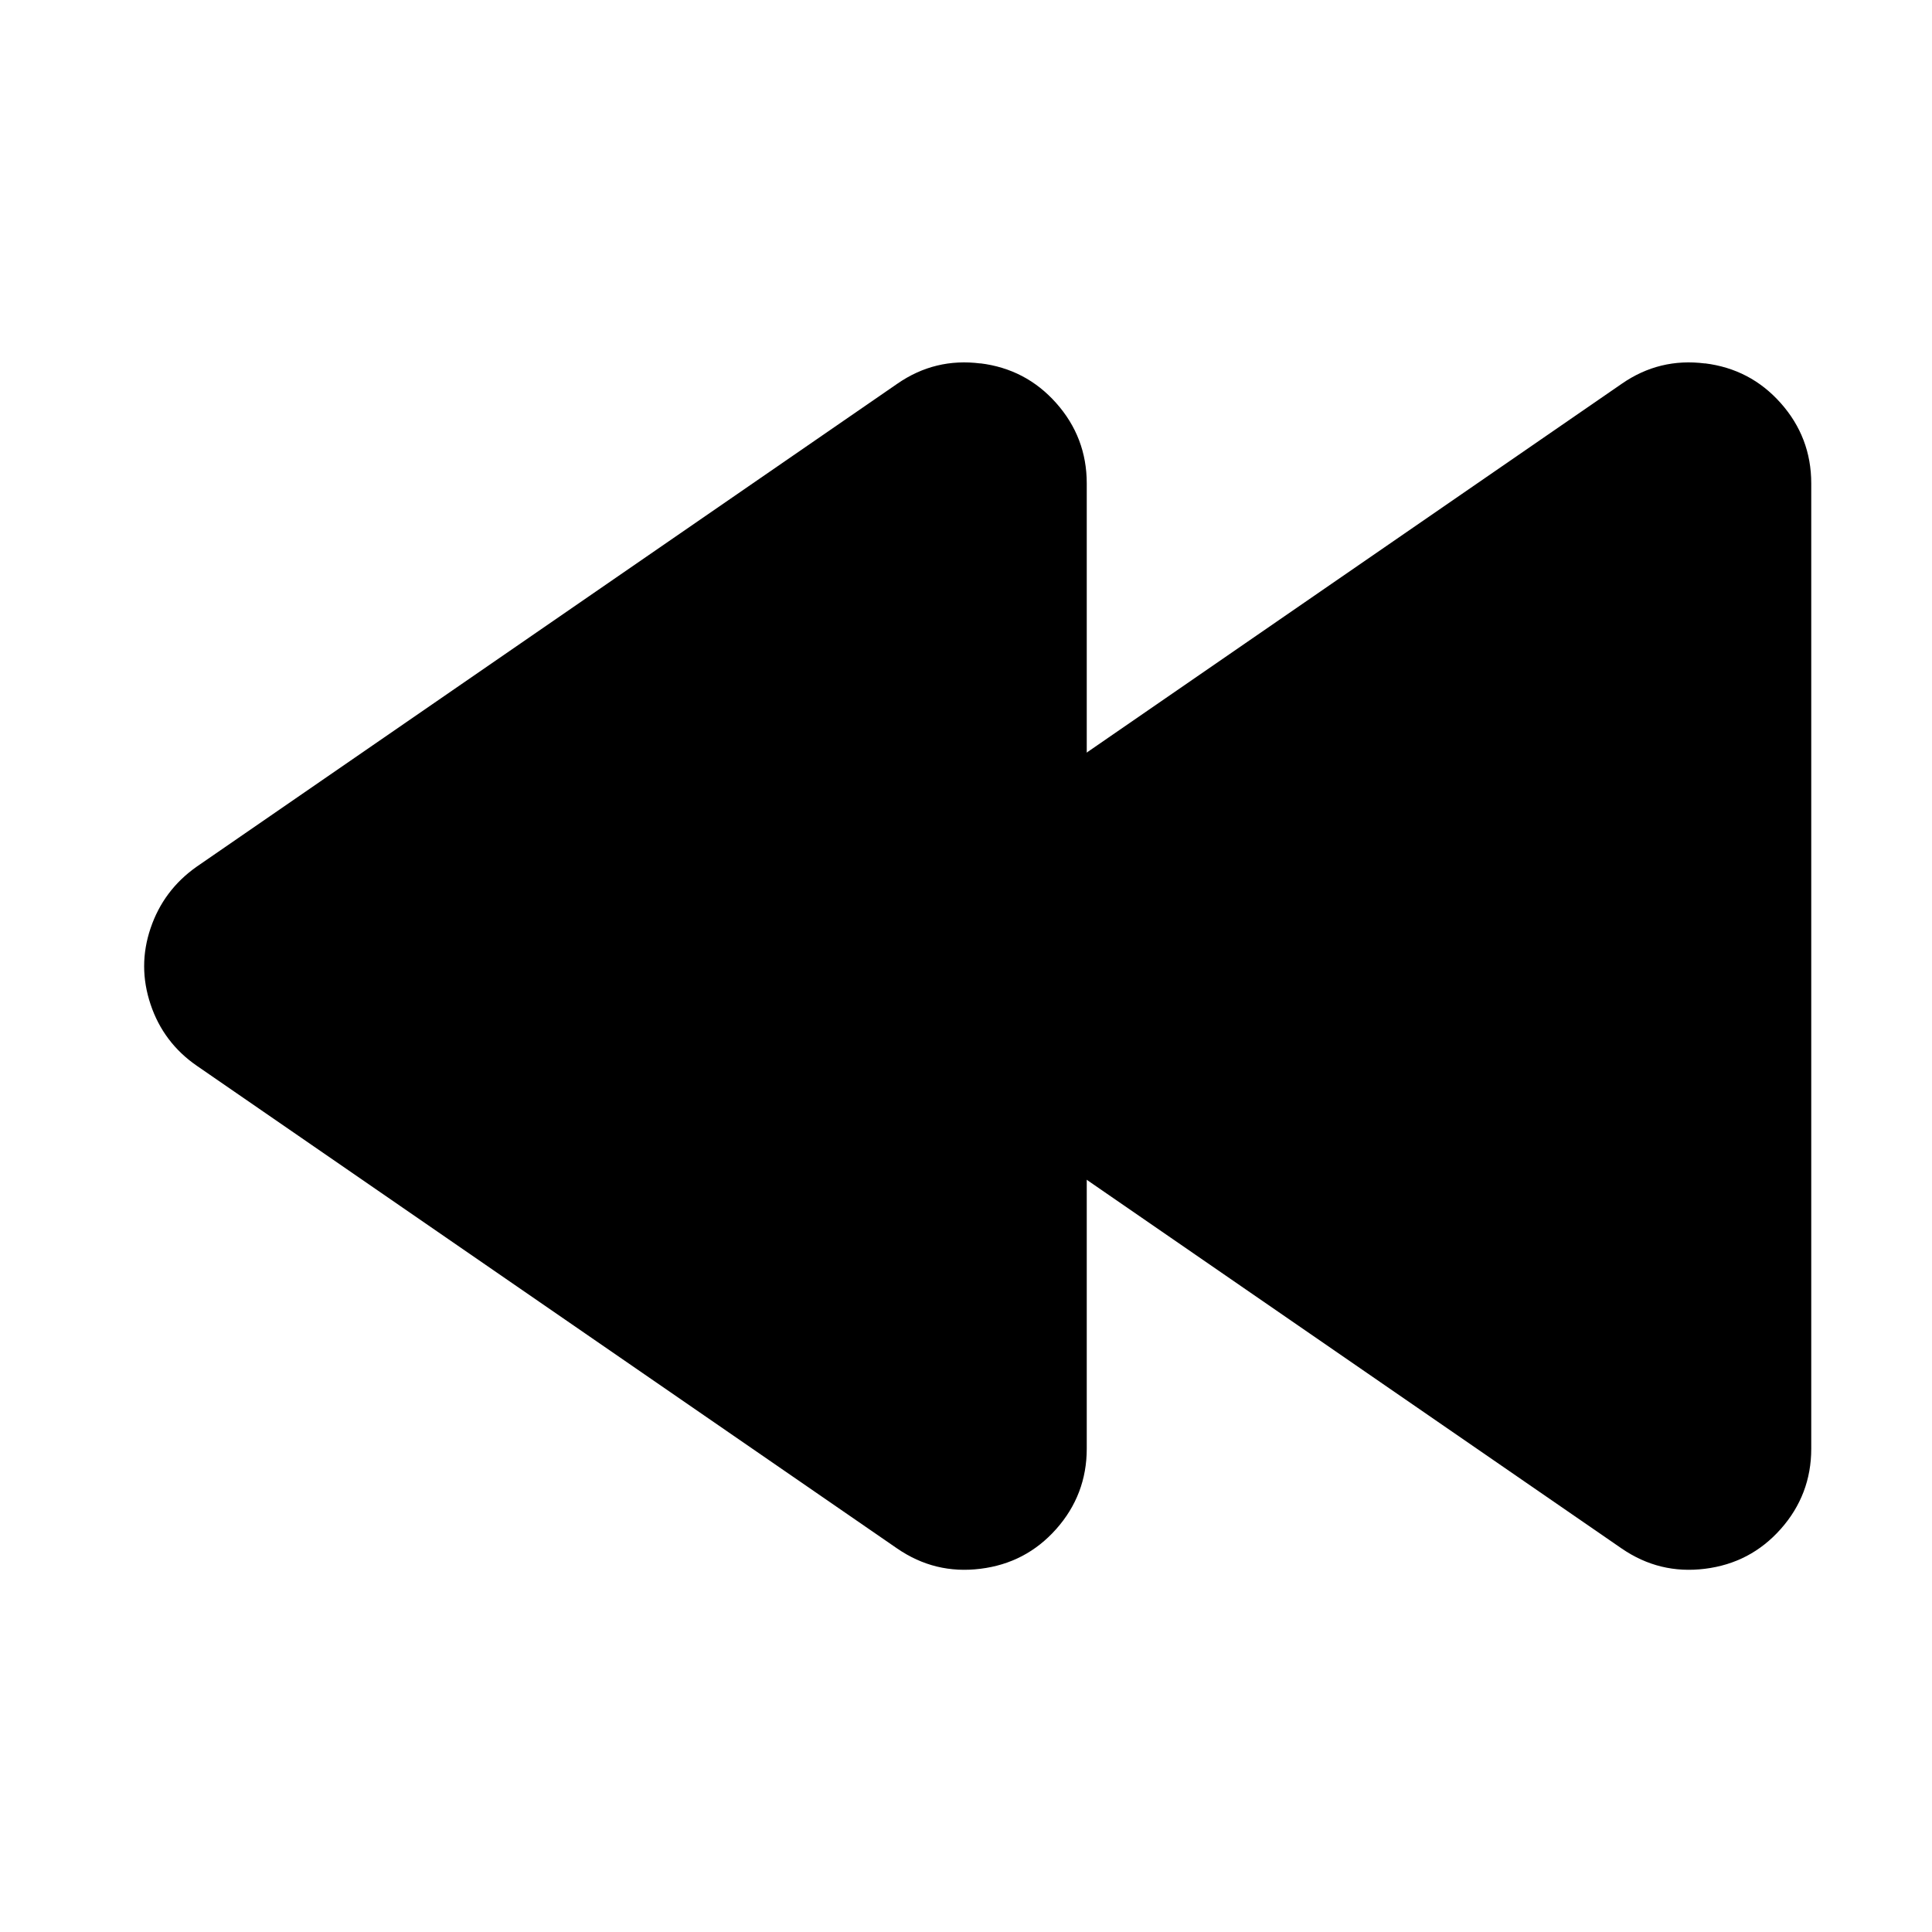
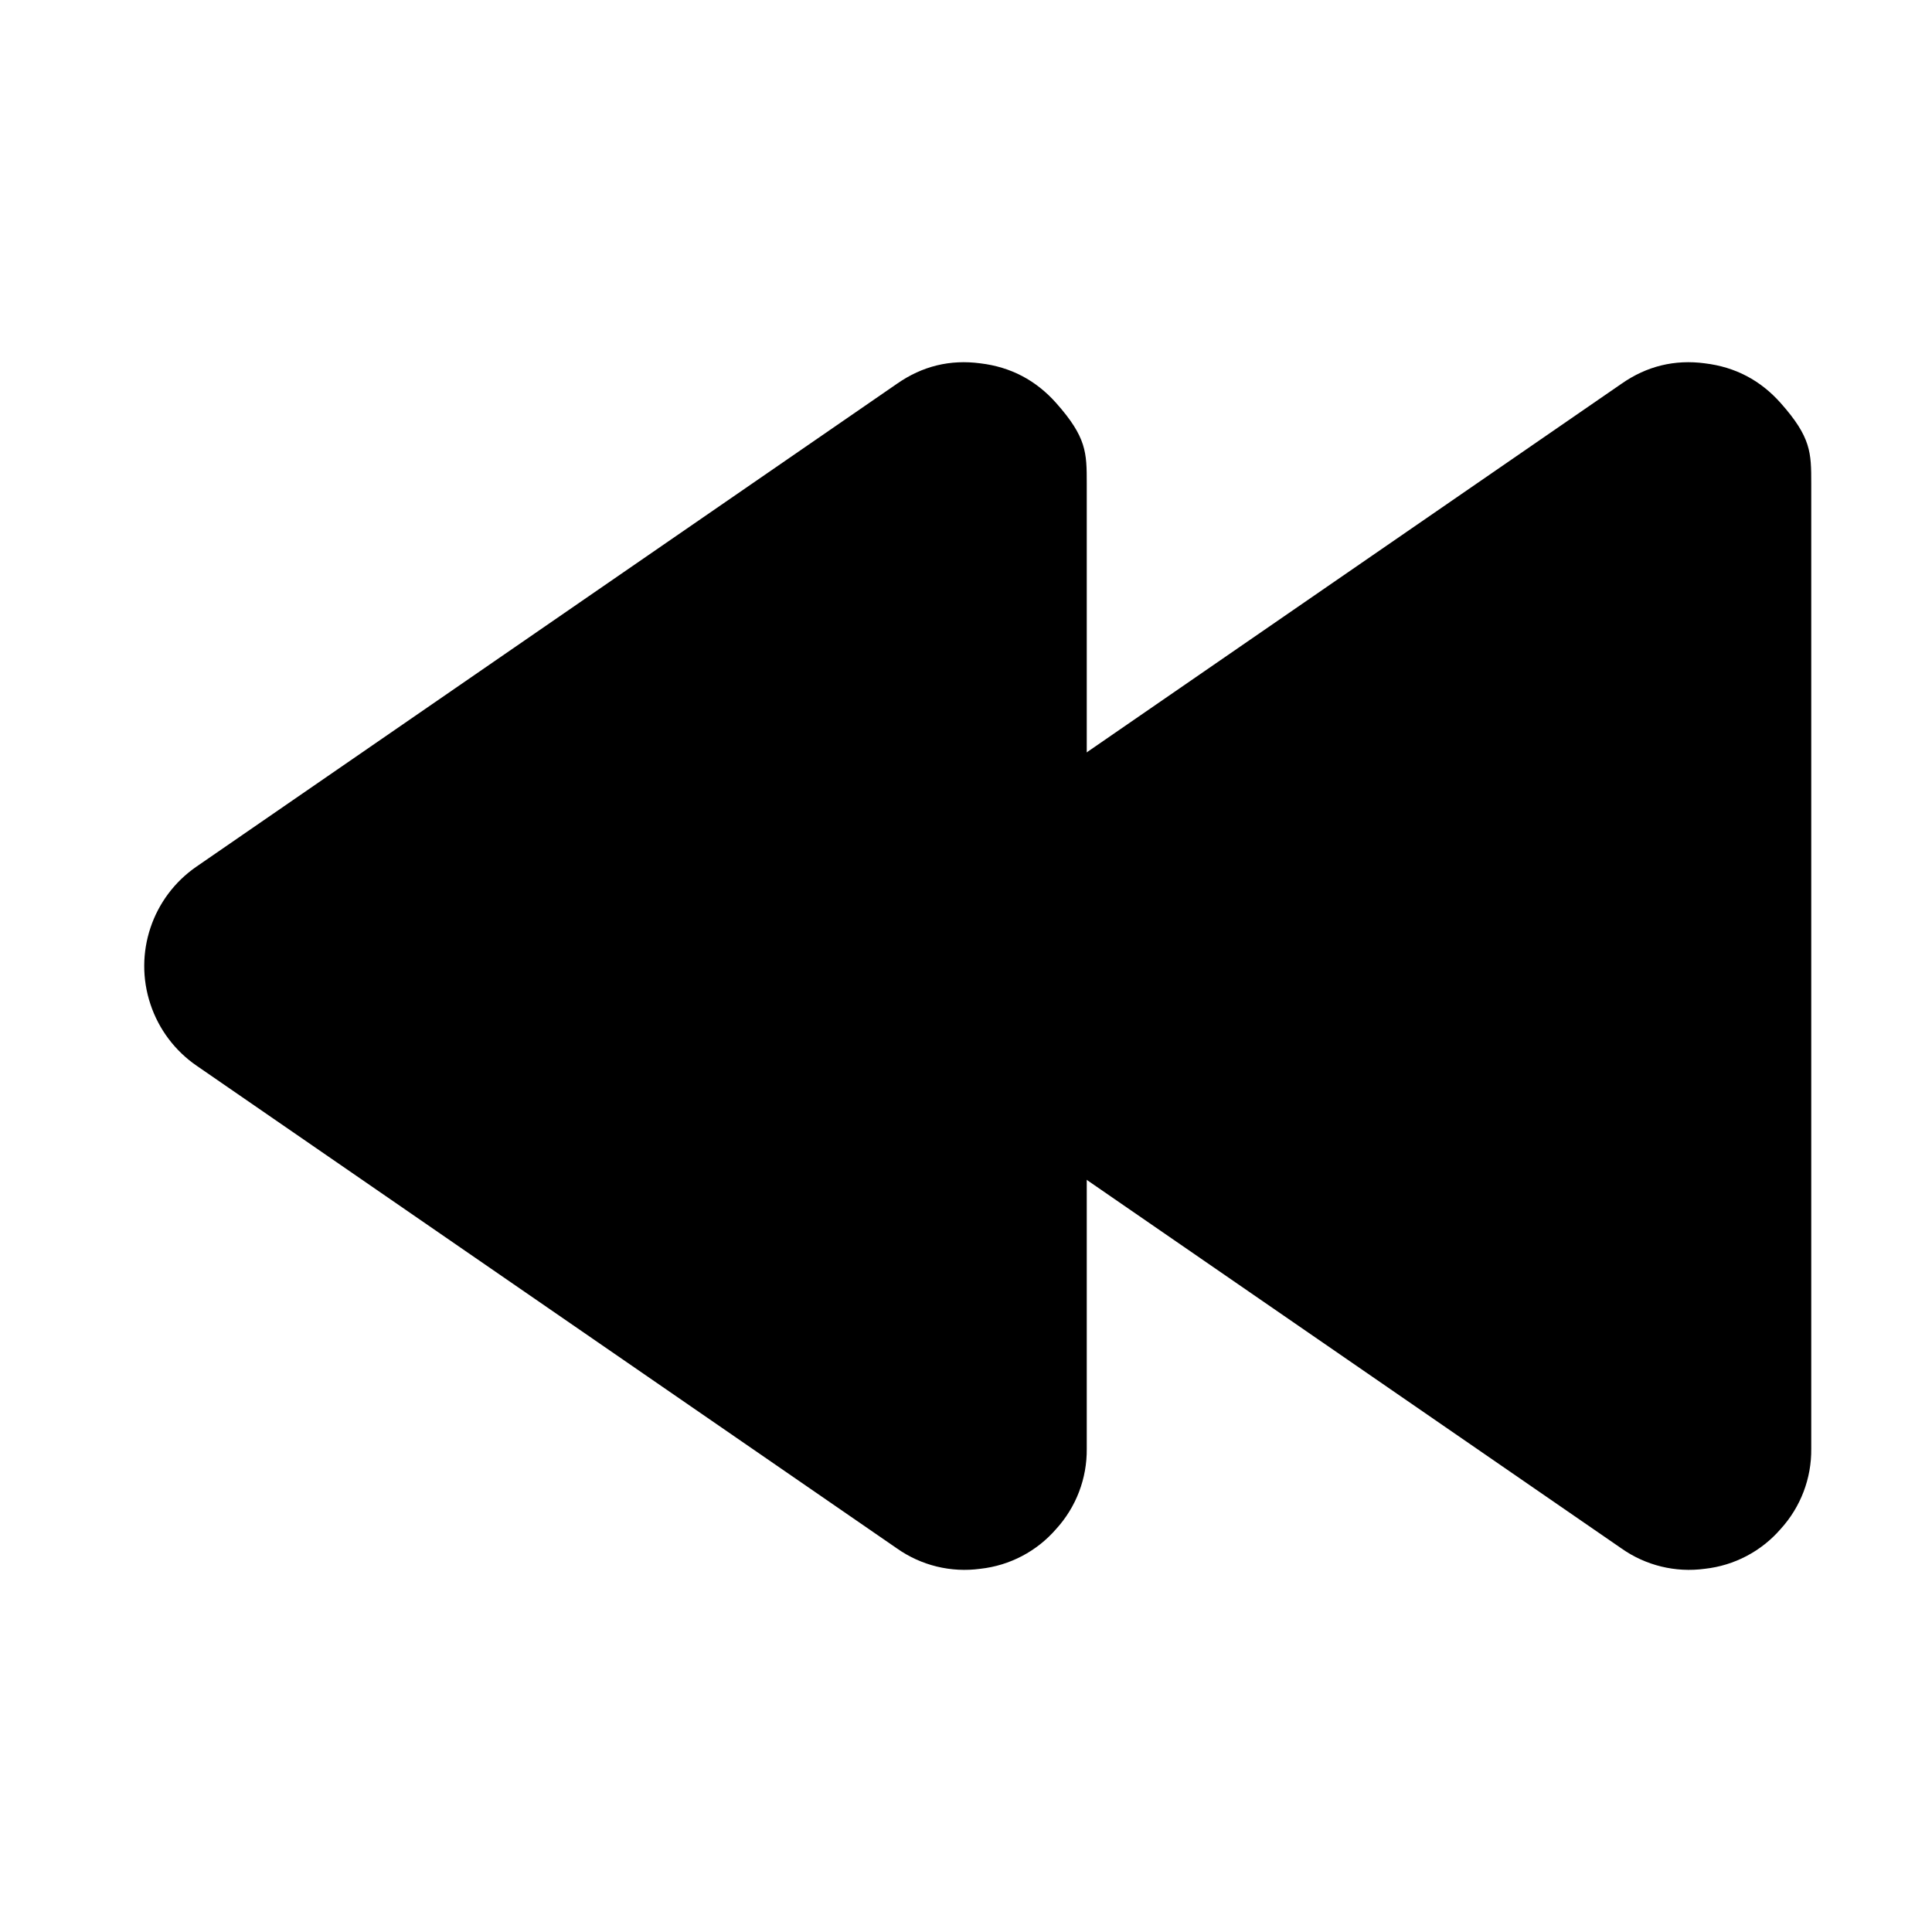
- <svg xmlns="http://www.w3.org/2000/svg" width="16" height="16" enable-background="new" version="1.1">
-   <path d="m14.119 3.009c0.251 0.031 0.46 0.14 0.628 0.329s0.253 0.411 0.253 0.665v7.995c0 0.253-0.085 0.476-0.253 0.665-0.168 0.189-0.377 0.298-0.628 0.329-0.251 0.031-0.479-0.024-0.689-0.168l-5.799-3.997c-0.185-0.127-0.314-0.299-0.384-0.509-0.071-0.212-0.071-0.421 0-0.631 0.071-0.21 0.198-0.38 0.381-0.509l5.803-4c0.209-0.145 0.439-0.2 0.689-0.168z" fill="currentColor" stroke-width="1.561" />
-   <path d="m8.119 3.009c0.251 0.031 0.46 0.14 0.628 0.329s0.253 0.411 0.253 0.665v7.995c0 0.253-0.085 0.476-0.253 0.665-0.168 0.189-0.377 0.298-0.628 0.329-0.251 0.031-0.479-0.024-0.689-0.168l-5.799-3.997c-0.185-0.127-0.314-0.299-0.384-0.509-0.071-0.212-0.071-0.421 0-0.631 0.071-0.21 0.198-0.38 0.381-0.509l5.803-4c0.209-0.145 0.439-0.2 0.689-0.168z" fill="currentColor" stroke-width="1.561" />
+ <svg xmlns="http://www.w3.org/2000/svg" width="16" height="16">
+   <path fill="currentColor" d="M14.119 3.009q.376.045.628.329c.252.284.253.411.253.665v7.995a.97.97 0 0 1-.253.664.97.97 0 0 1-.628.33.97.97 0 0 1-.69-.168L7.63 8.827a1 1 0 0 1-.384-.51 1 1 0 0 1 .381-1.14l5.803-4q.313-.218.69-.168" />
+   <path fill="currentColor" d="M8.119 3.009q.376.045.628.329c.252.284.253.411.253.665v7.995a.97.97 0 0 1-.253.664.97.97 0 0 1-.628.33.97.97 0 0 1-.69-.168L1.63 8.827a1 1 0 0 1-.384-.51 1 1 0 0 1 .381-1.14l5.803-4q.313-.218.689-.168" />
</svg>
